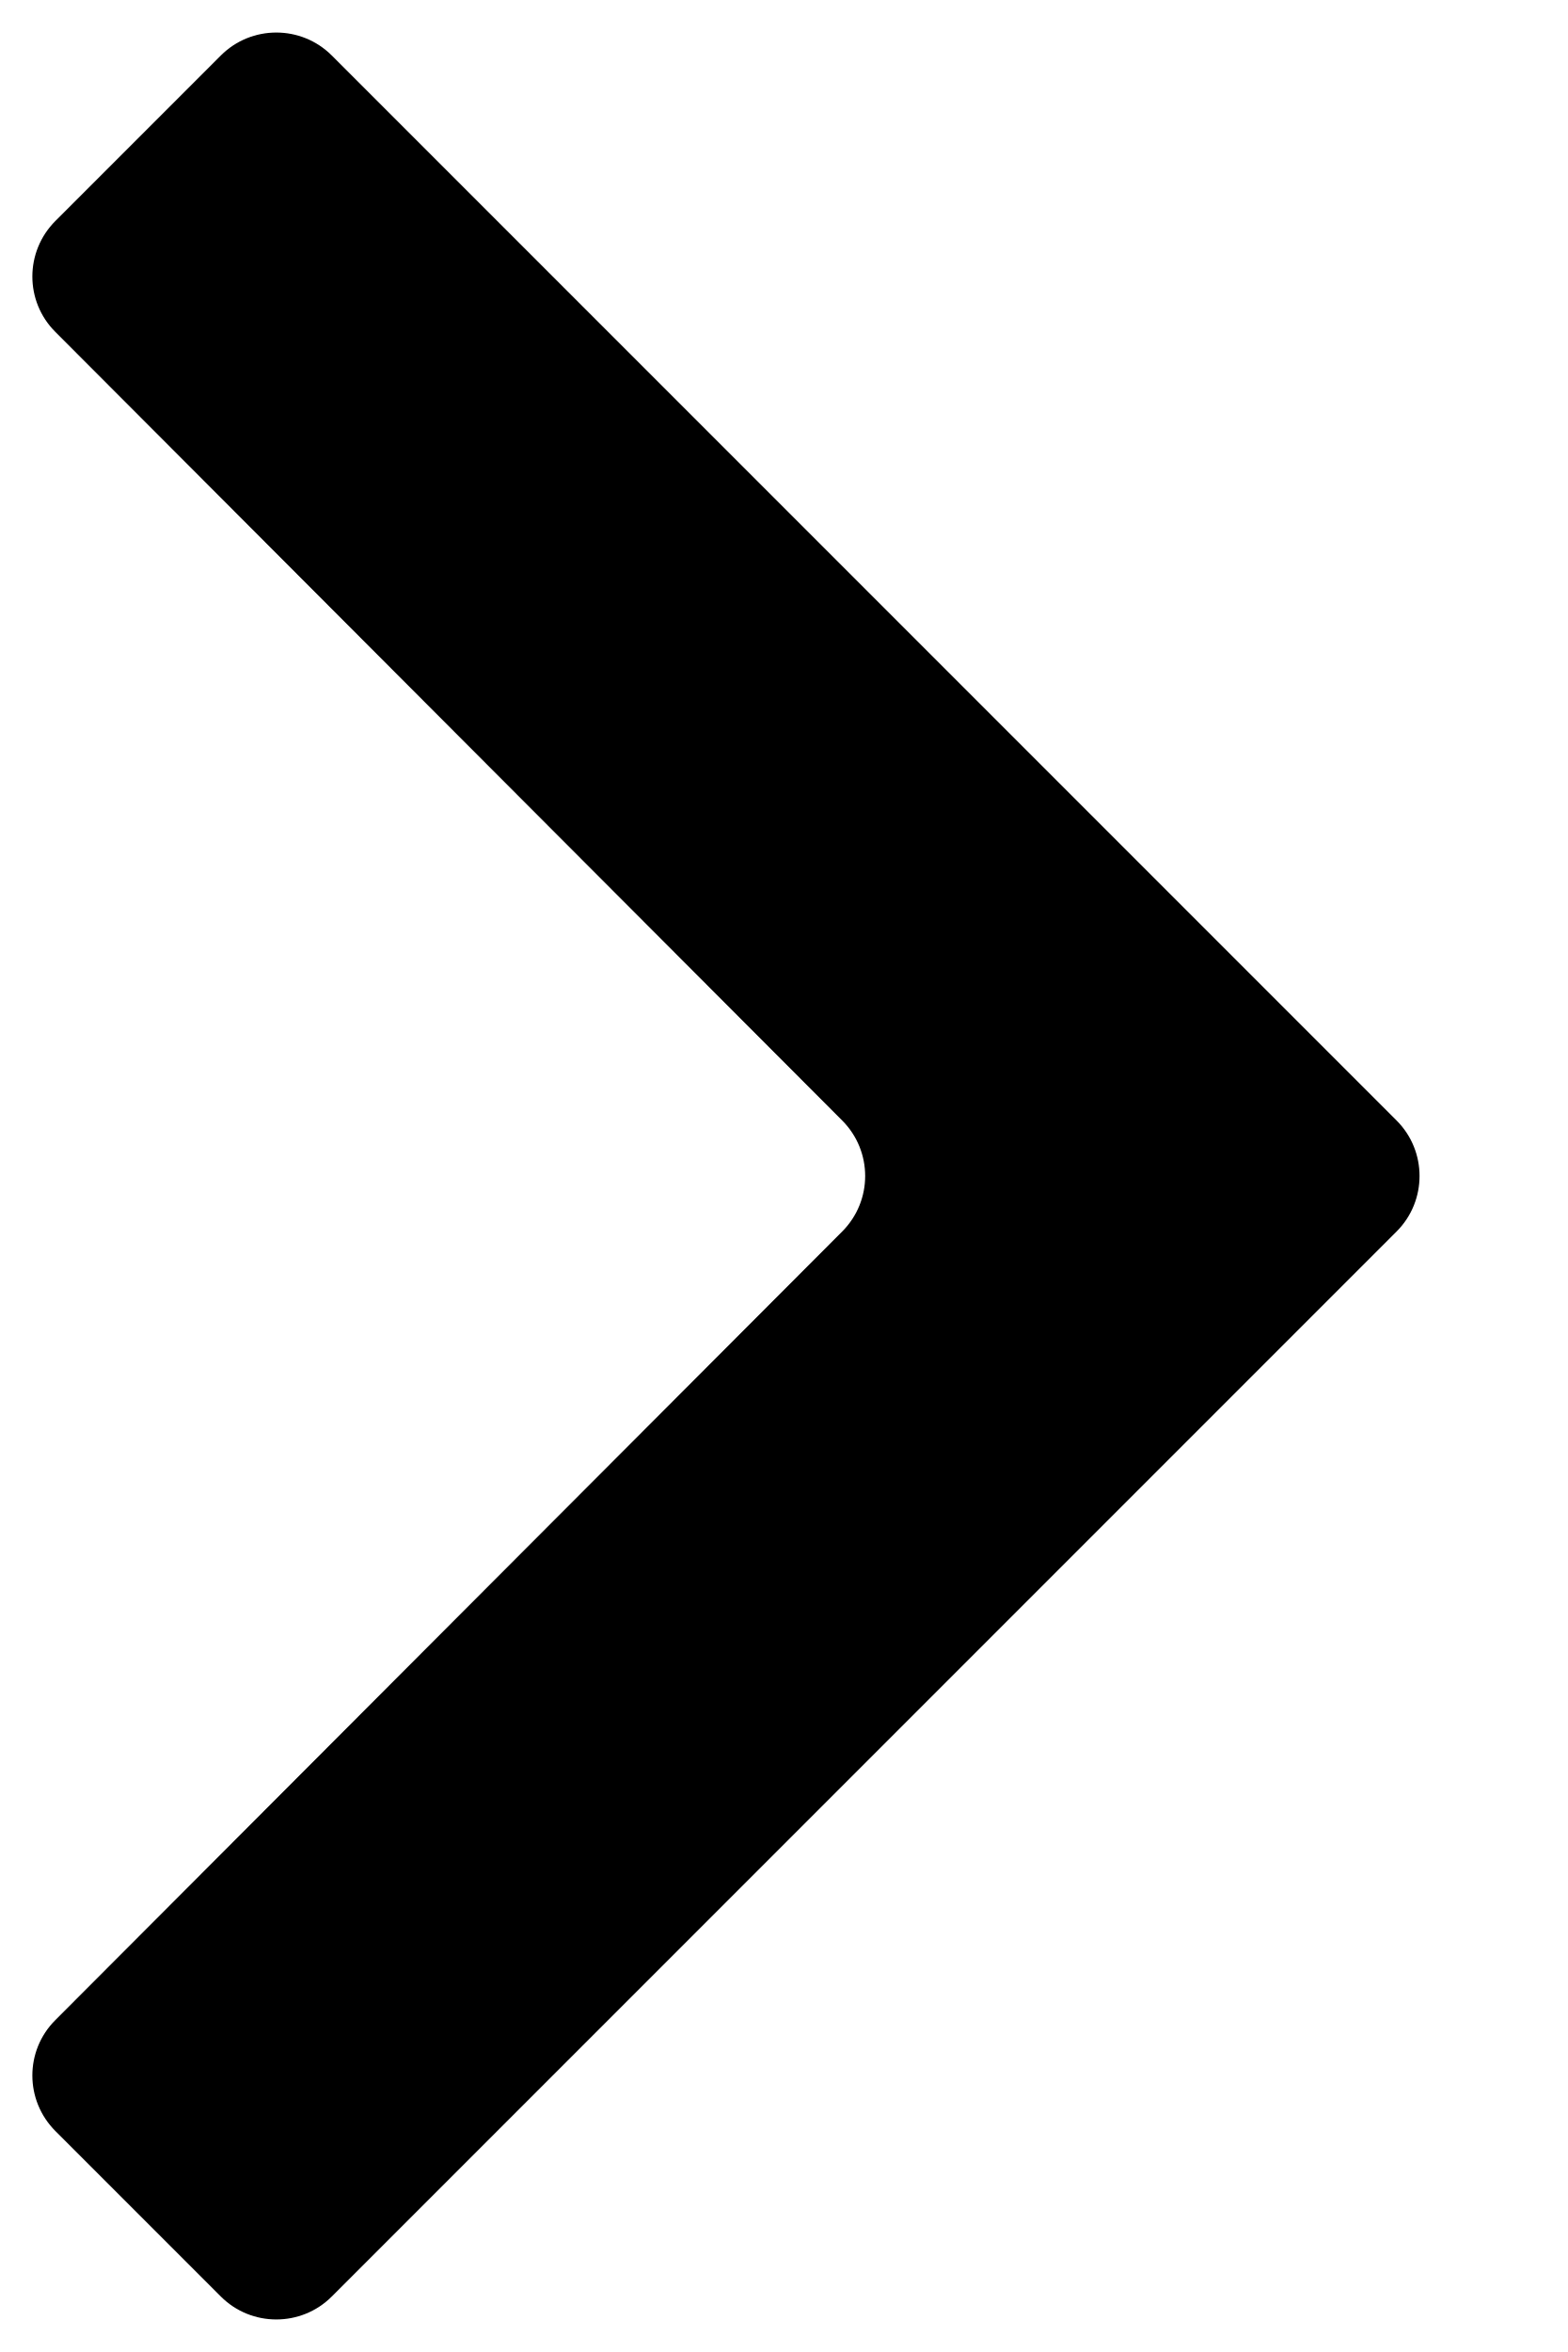
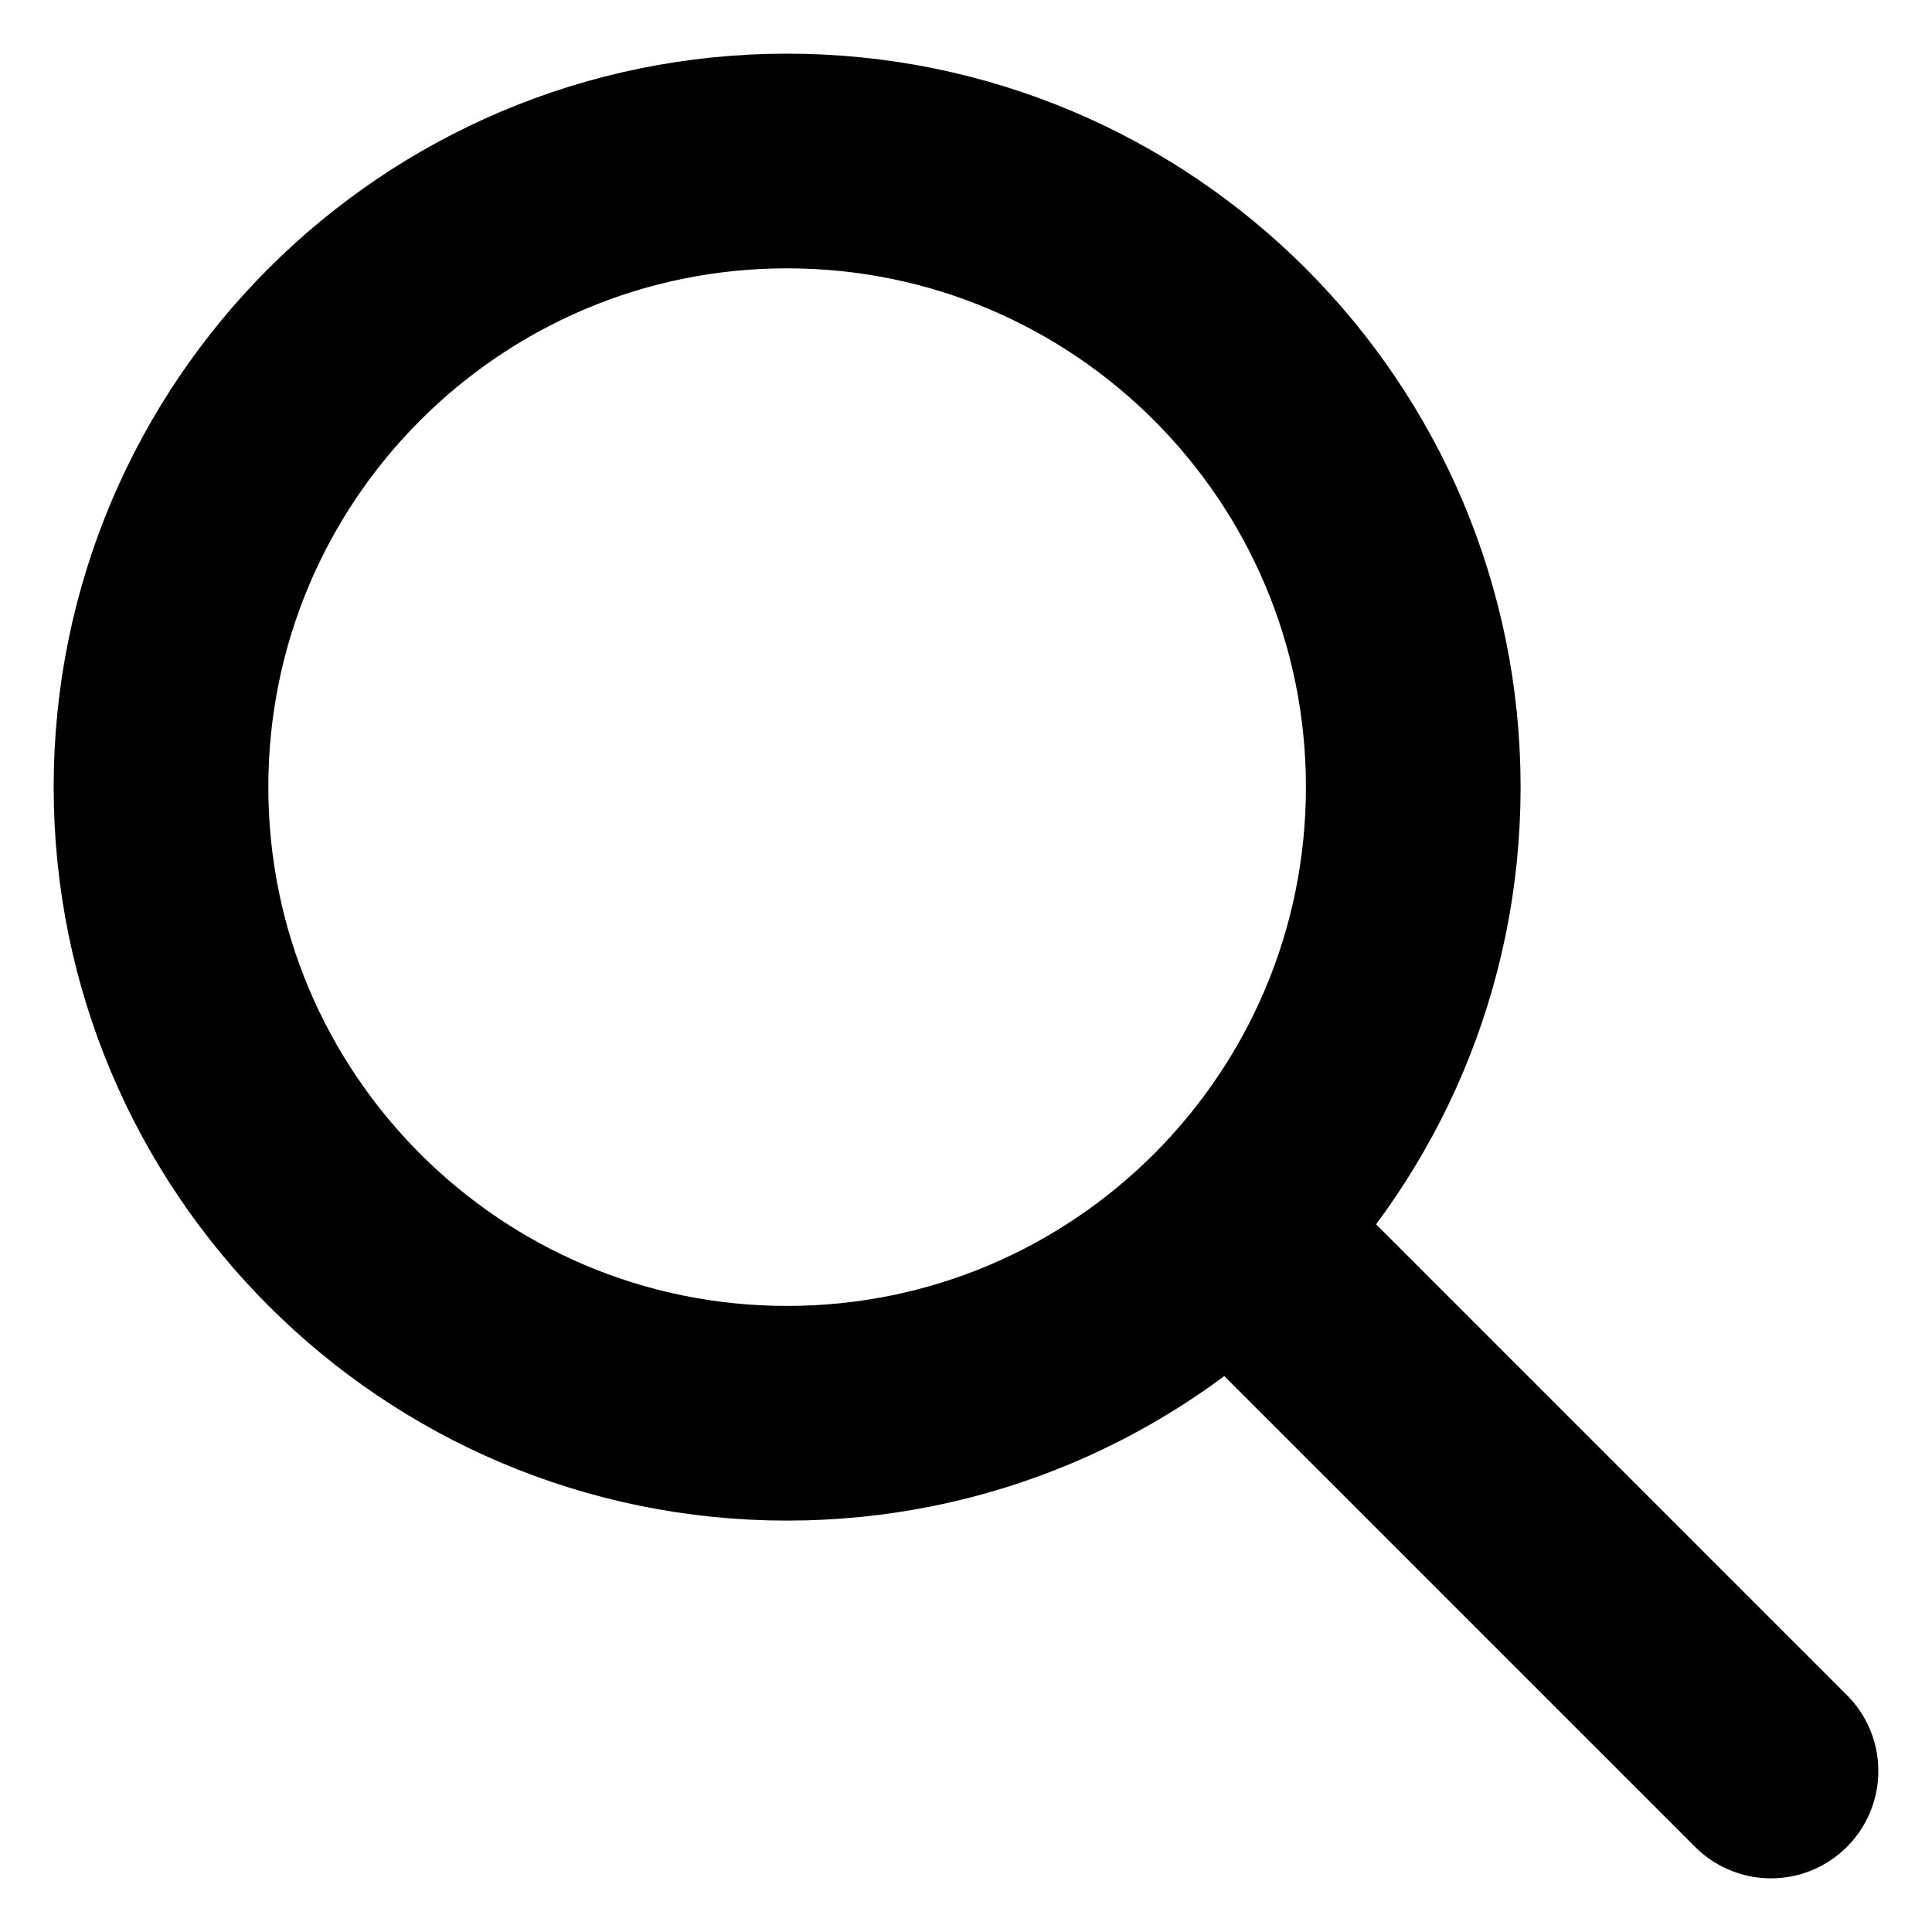
- <svg xmlns="http://www.w3.org/2000/svg" width="8" height="12" viewBox="0 0 8 12" fill="none">
-   <path d="M0.283 1.127C0.126 1.284 0.126 1.537 0.282 1.693L4.298 5.717C4.454 5.874 4.454 6.126 4.298 6.283L0.282 10.307C0.126 10.463 0.126 10.716 0.283 10.873L1.127 11.717C1.283 11.873 1.537 11.873 1.693 11.717L7.127 6.283C7.283 6.127 7.283 5.873 7.127 5.717L1.693 0.283C1.537 0.127 1.283 0.127 1.127 0.283L0.283 1.127Z" fill="black" />
+ <svg xmlns="http://www.w3.org/2000/svg" width="18" height="18" viewBox="0 0 18 18" fill="none">
+   <path d="M16.5 16.5L11.5 11.5M13.167 7.333C13.167 10.555 10.555 13.167 7.333 13.167C4.112 13.167 1.5 10.555 1.5 7.333C1.5 4.112 4.112 1.5 7.333 1.5C10.555 1.5 13.167 4.112 13.167 7.333Z" stroke="black" stroke-width="2" stroke-linecap="round" stroke-linejoin="round" />
</svg>
